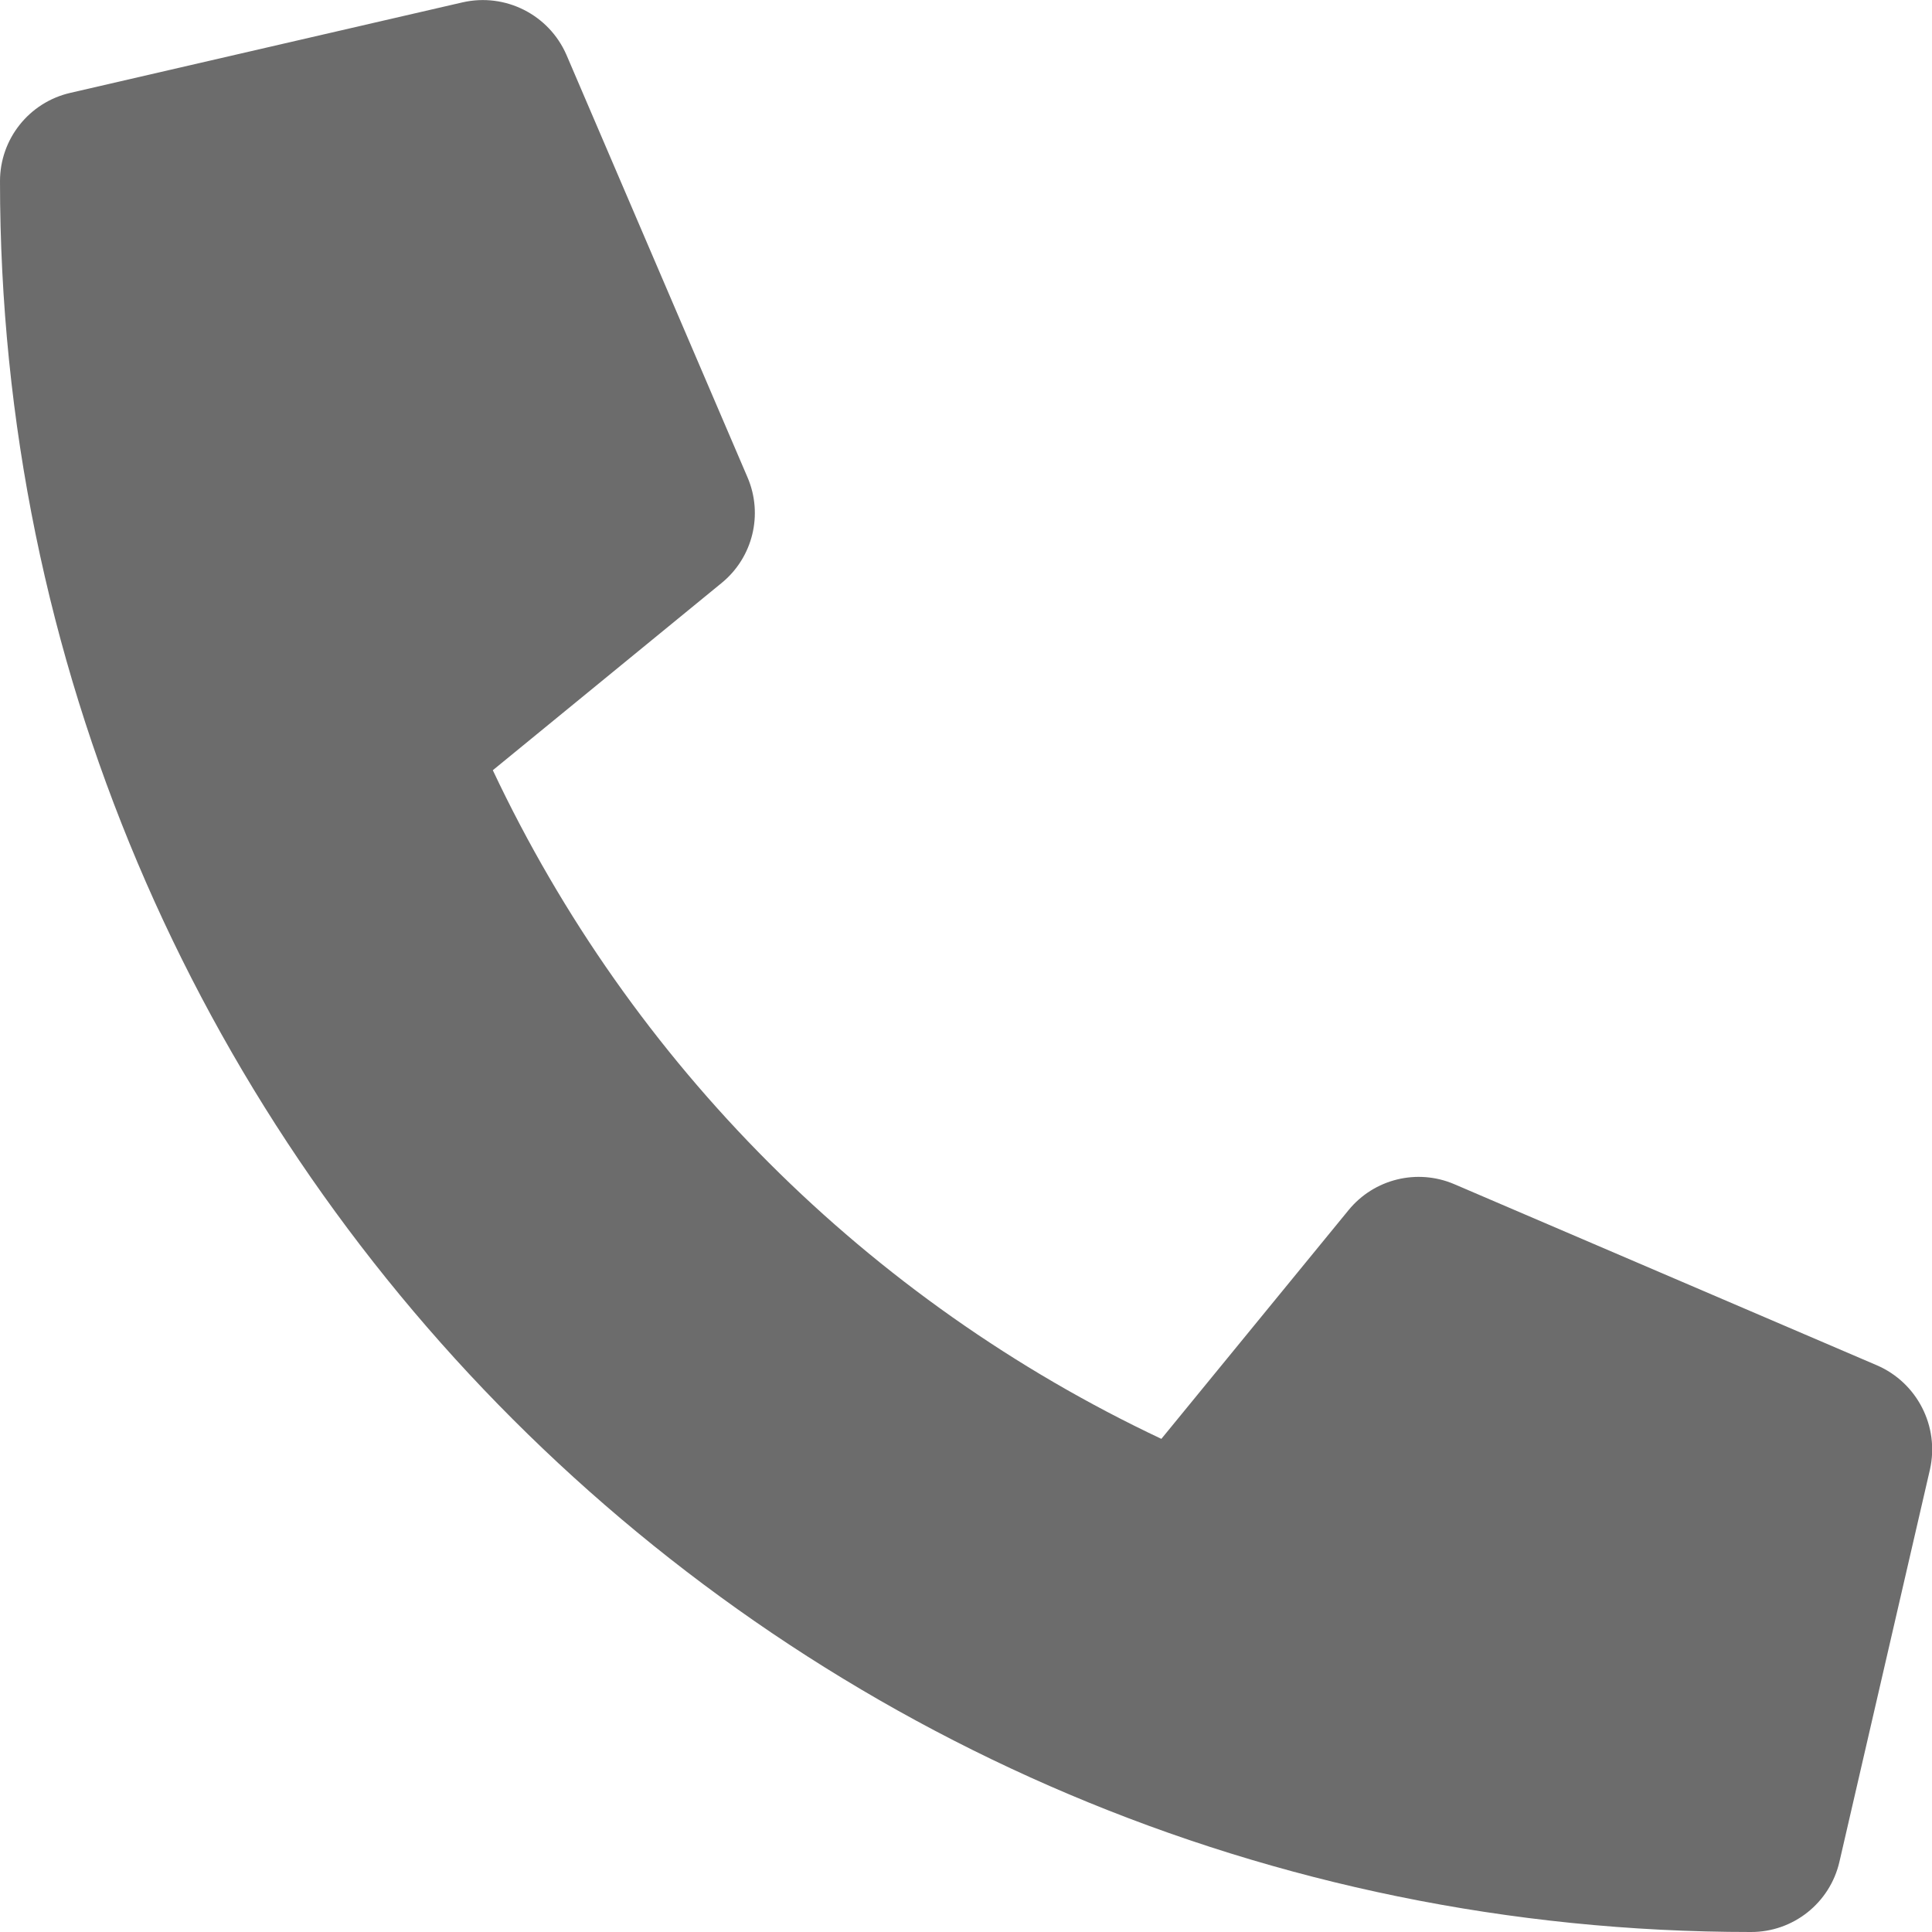
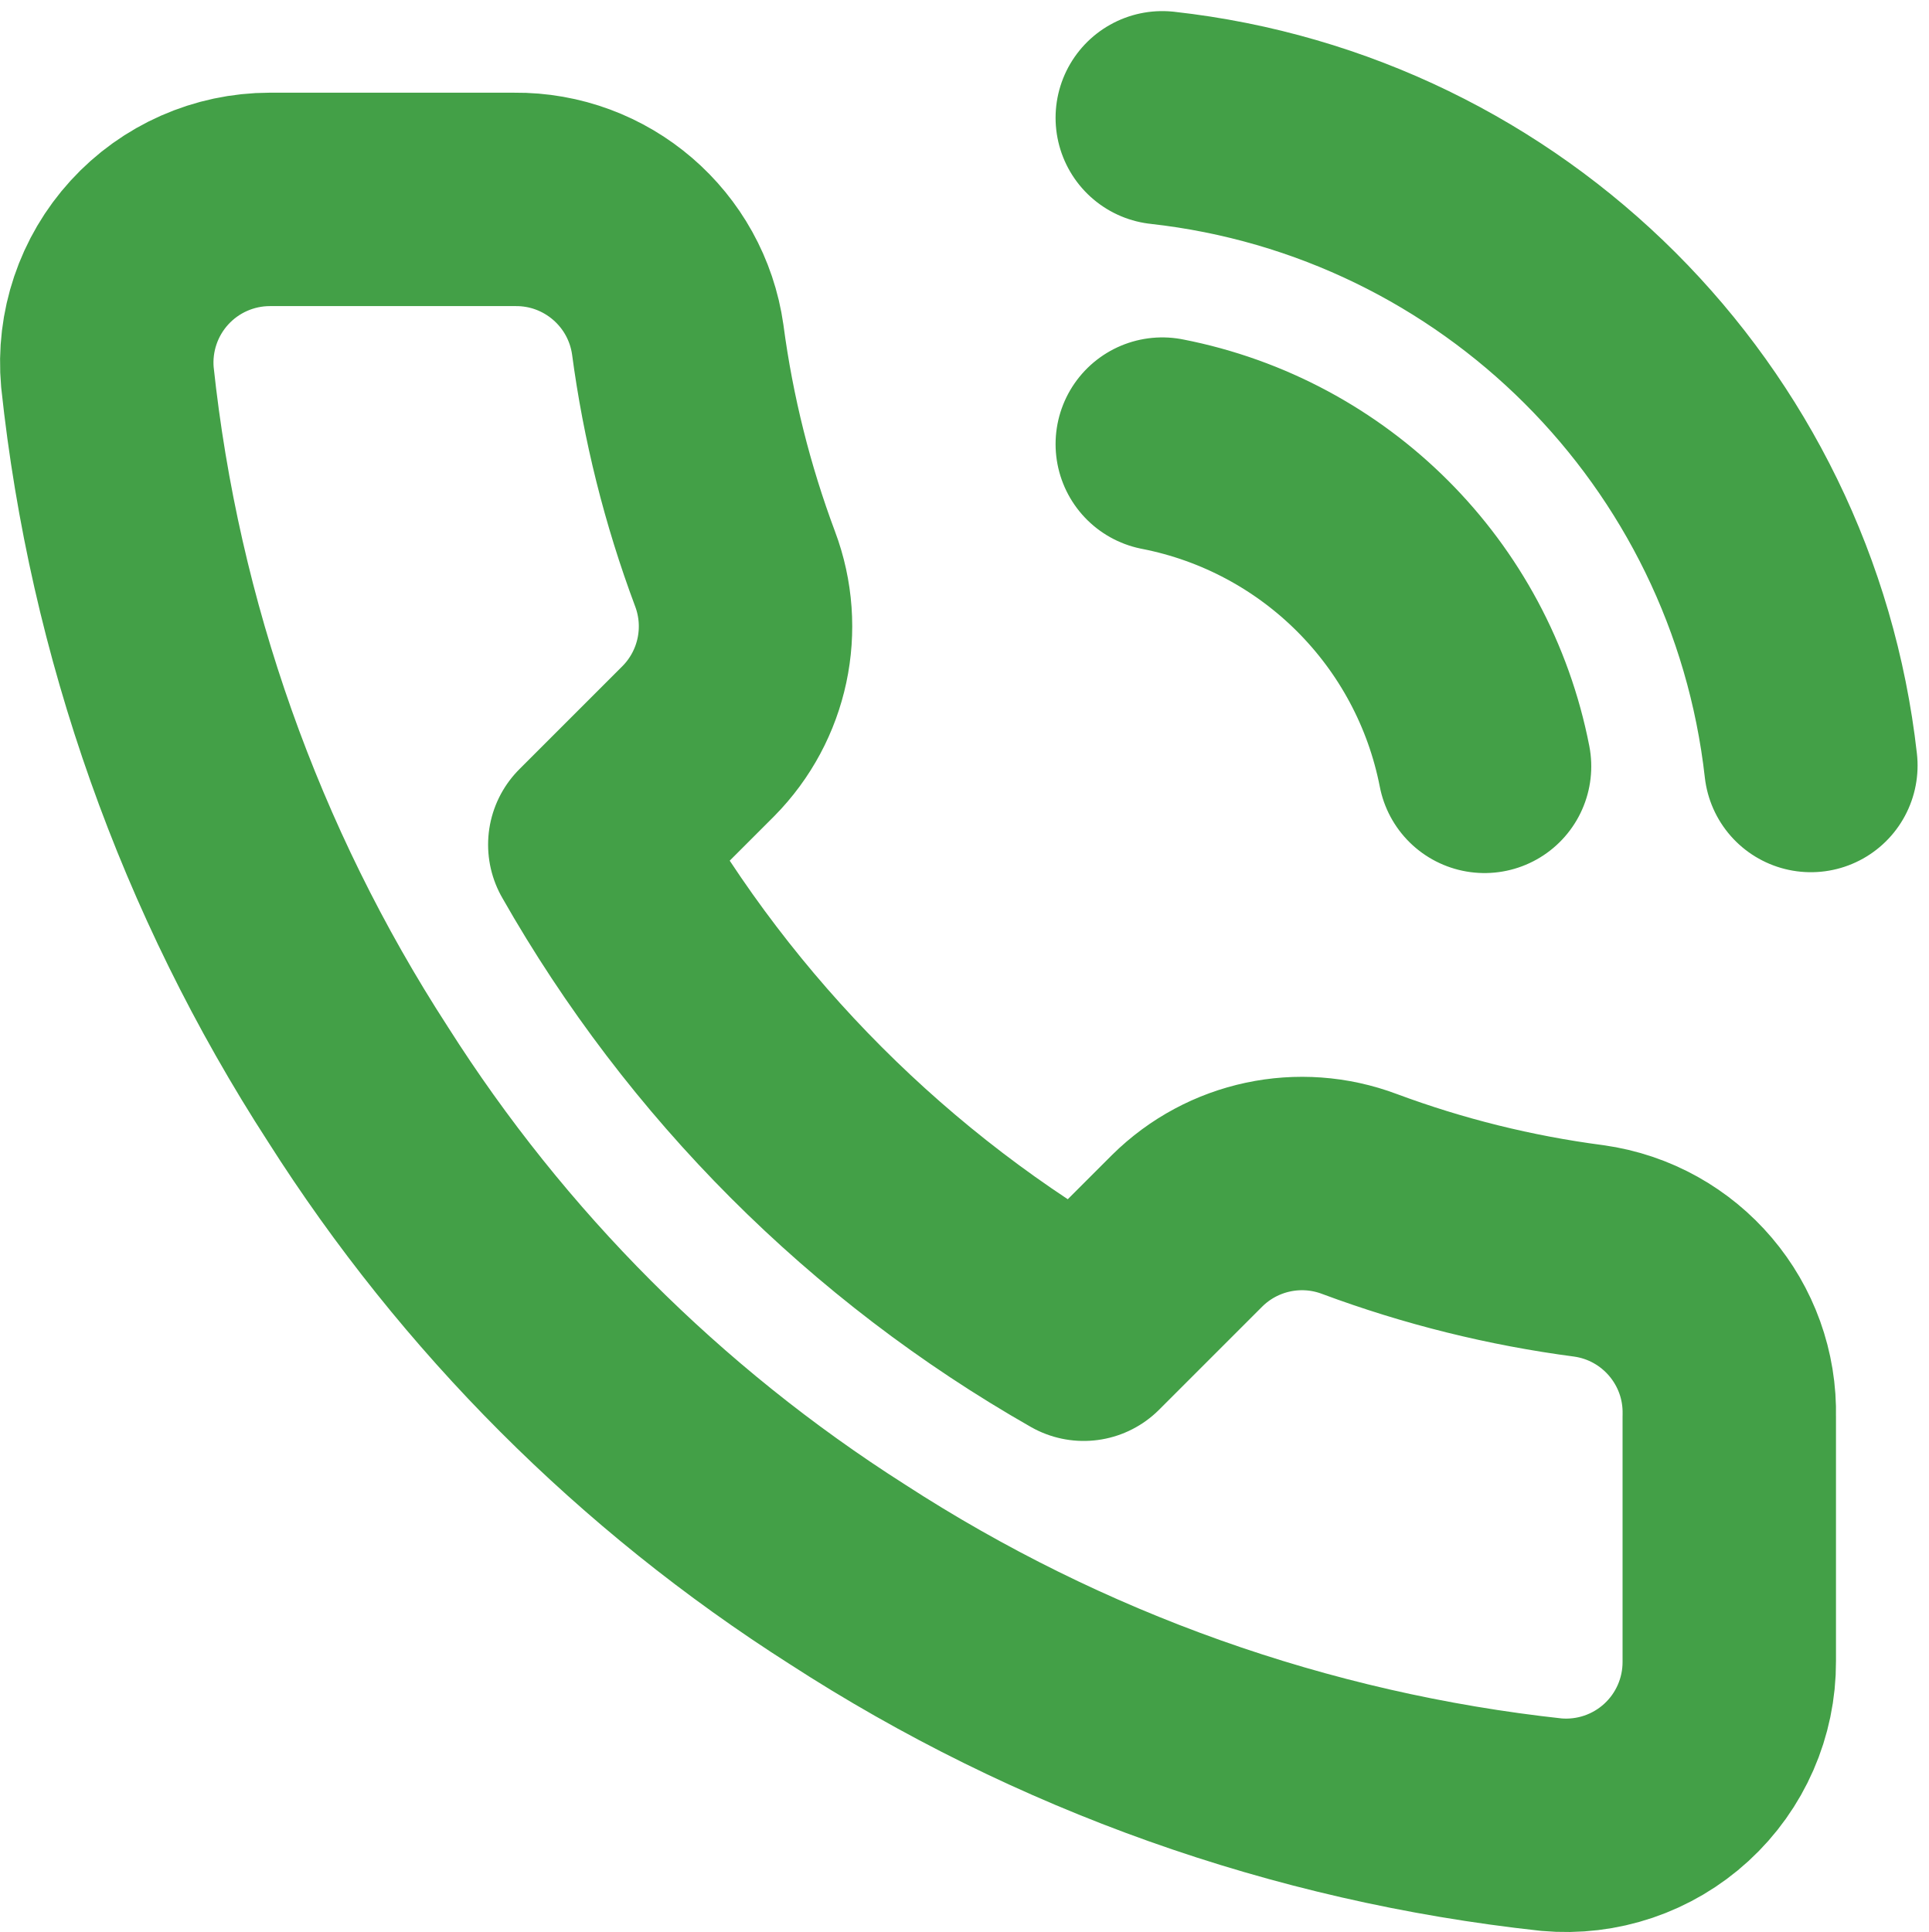
- <svg xmlns="http://www.w3.org/2000/svg" width="24" height="24" viewBox="0 0 24 24">
+ <svg xmlns="http://www.w3.org/2000/svg" width="27.113" height="27.159" viewBox="0 0 27.113 27.159">
  <defs>
-     <style>.a{fill:#6c6c6c;}</style>
+     <style>.a{fill:none;stroke:#43a047;stroke-linecap:round;stroke-linejoin:round;stroke-width:3px;}</style>
  </defs>
-   <path class="a" d="M23.315,16.96l-5.25-2.25a1.125,1.125,0,0,0-1.313.323l-2.325,2.841A17.375,17.375,0,0,1,6.122,9.568L8.963,7.243A1.122,1.122,0,0,0,9.286,5.93L7.036.68A1.133,1.133,0,0,0,5.747.029L.872,1.154A1.125,1.125,0,0,0,0,2.25,21.748,21.748,0,0,0,21.75,24a1.125,1.125,0,0,0,1.1-.872l1.125-4.875A1.139,1.139,0,0,0,23.315,16.96Z" transform="translate(0 0)" />
+   <path class="a" d="M18.005,6.087a5.734,5.734,0,0,1,4.53,4.53M18.005,1.5a10.321,10.321,0,0,1,9.117,9.105m-1.147,9.151V23.2a2.294,2.294,0,0,1-2.5,2.294,22.7,22.7,0,0,1-9.9-3.521A22.362,22.362,0,0,1,6.7,15.089,22.7,22.7,0,0,1,3.177,5.147a2.294,2.294,0,0,1,2.282-2.5H8.9a2.294,2.294,0,0,1,2.294,1.972A14.725,14.725,0,0,0,12,7.842a2.294,2.294,0,0,1-.516,2.42l-1.456,1.456A18.349,18.349,0,0,0,16.9,18.6l1.456-1.456a2.294,2.294,0,0,1,2.42-.516,14.725,14.725,0,0,0,3.222.8A2.294,2.294,0,0,1,25.975,19.757Z" transform="translate(-1.667 0.156)" />
</svg>
